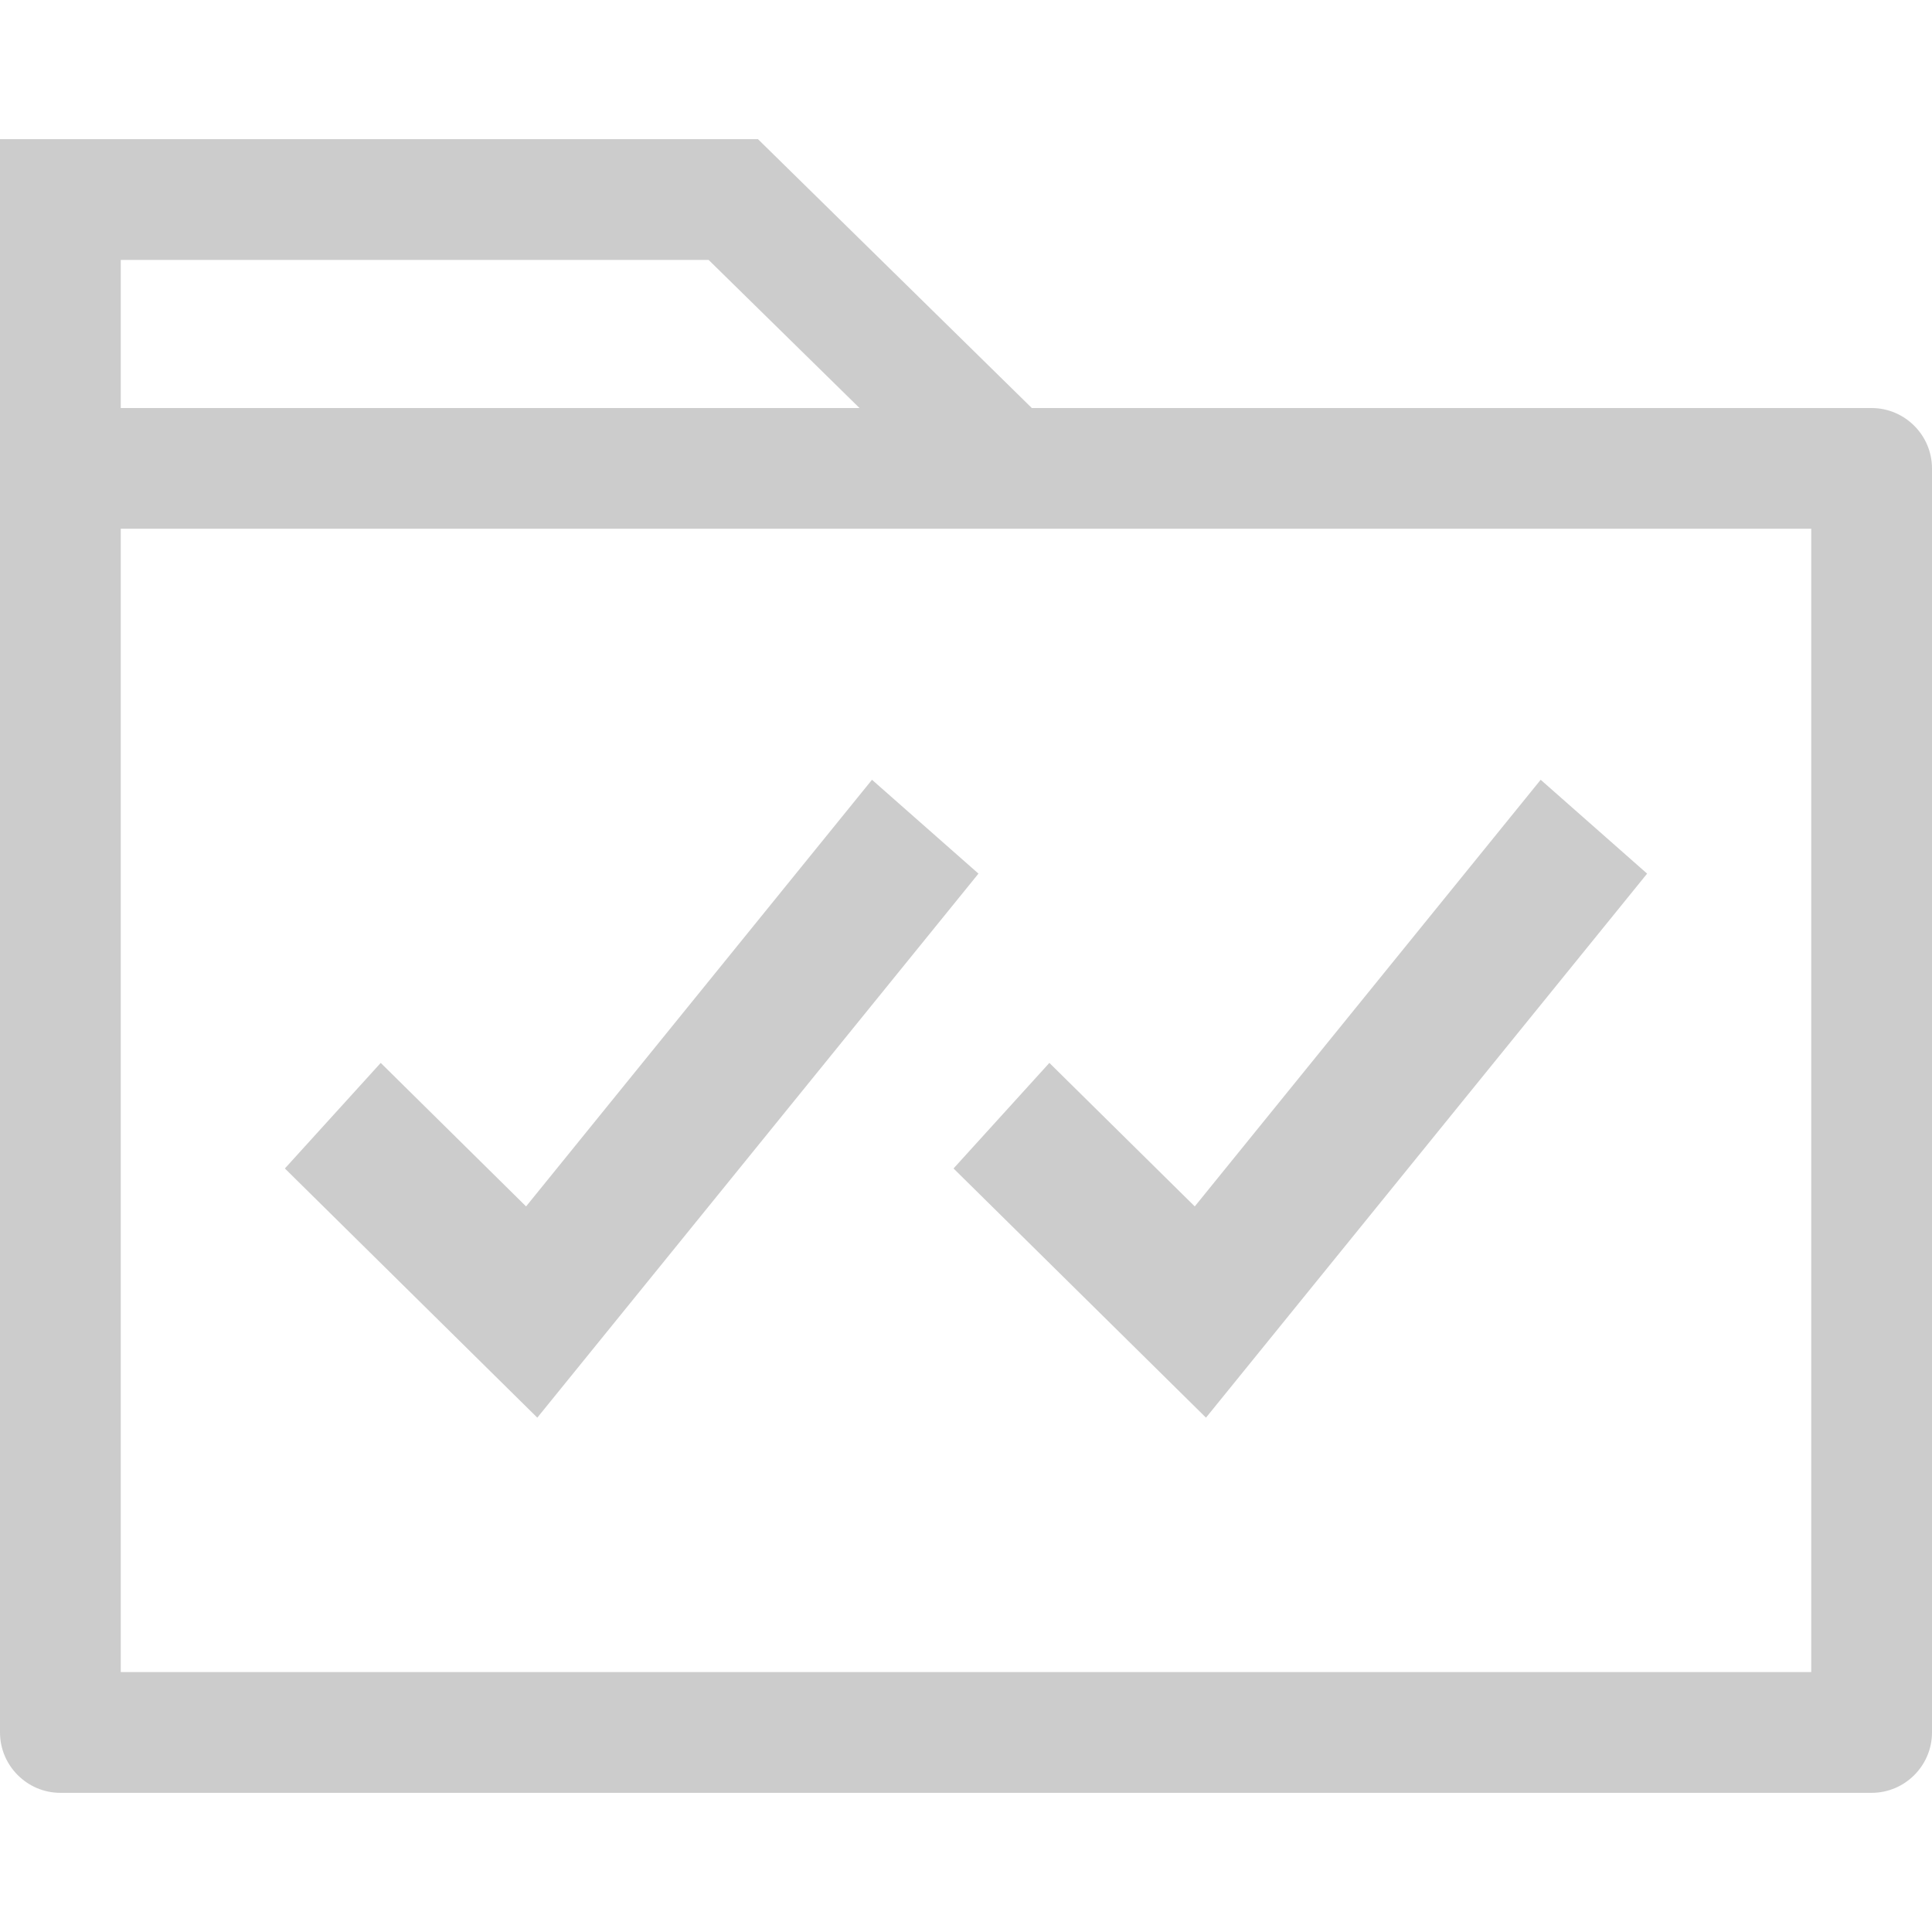
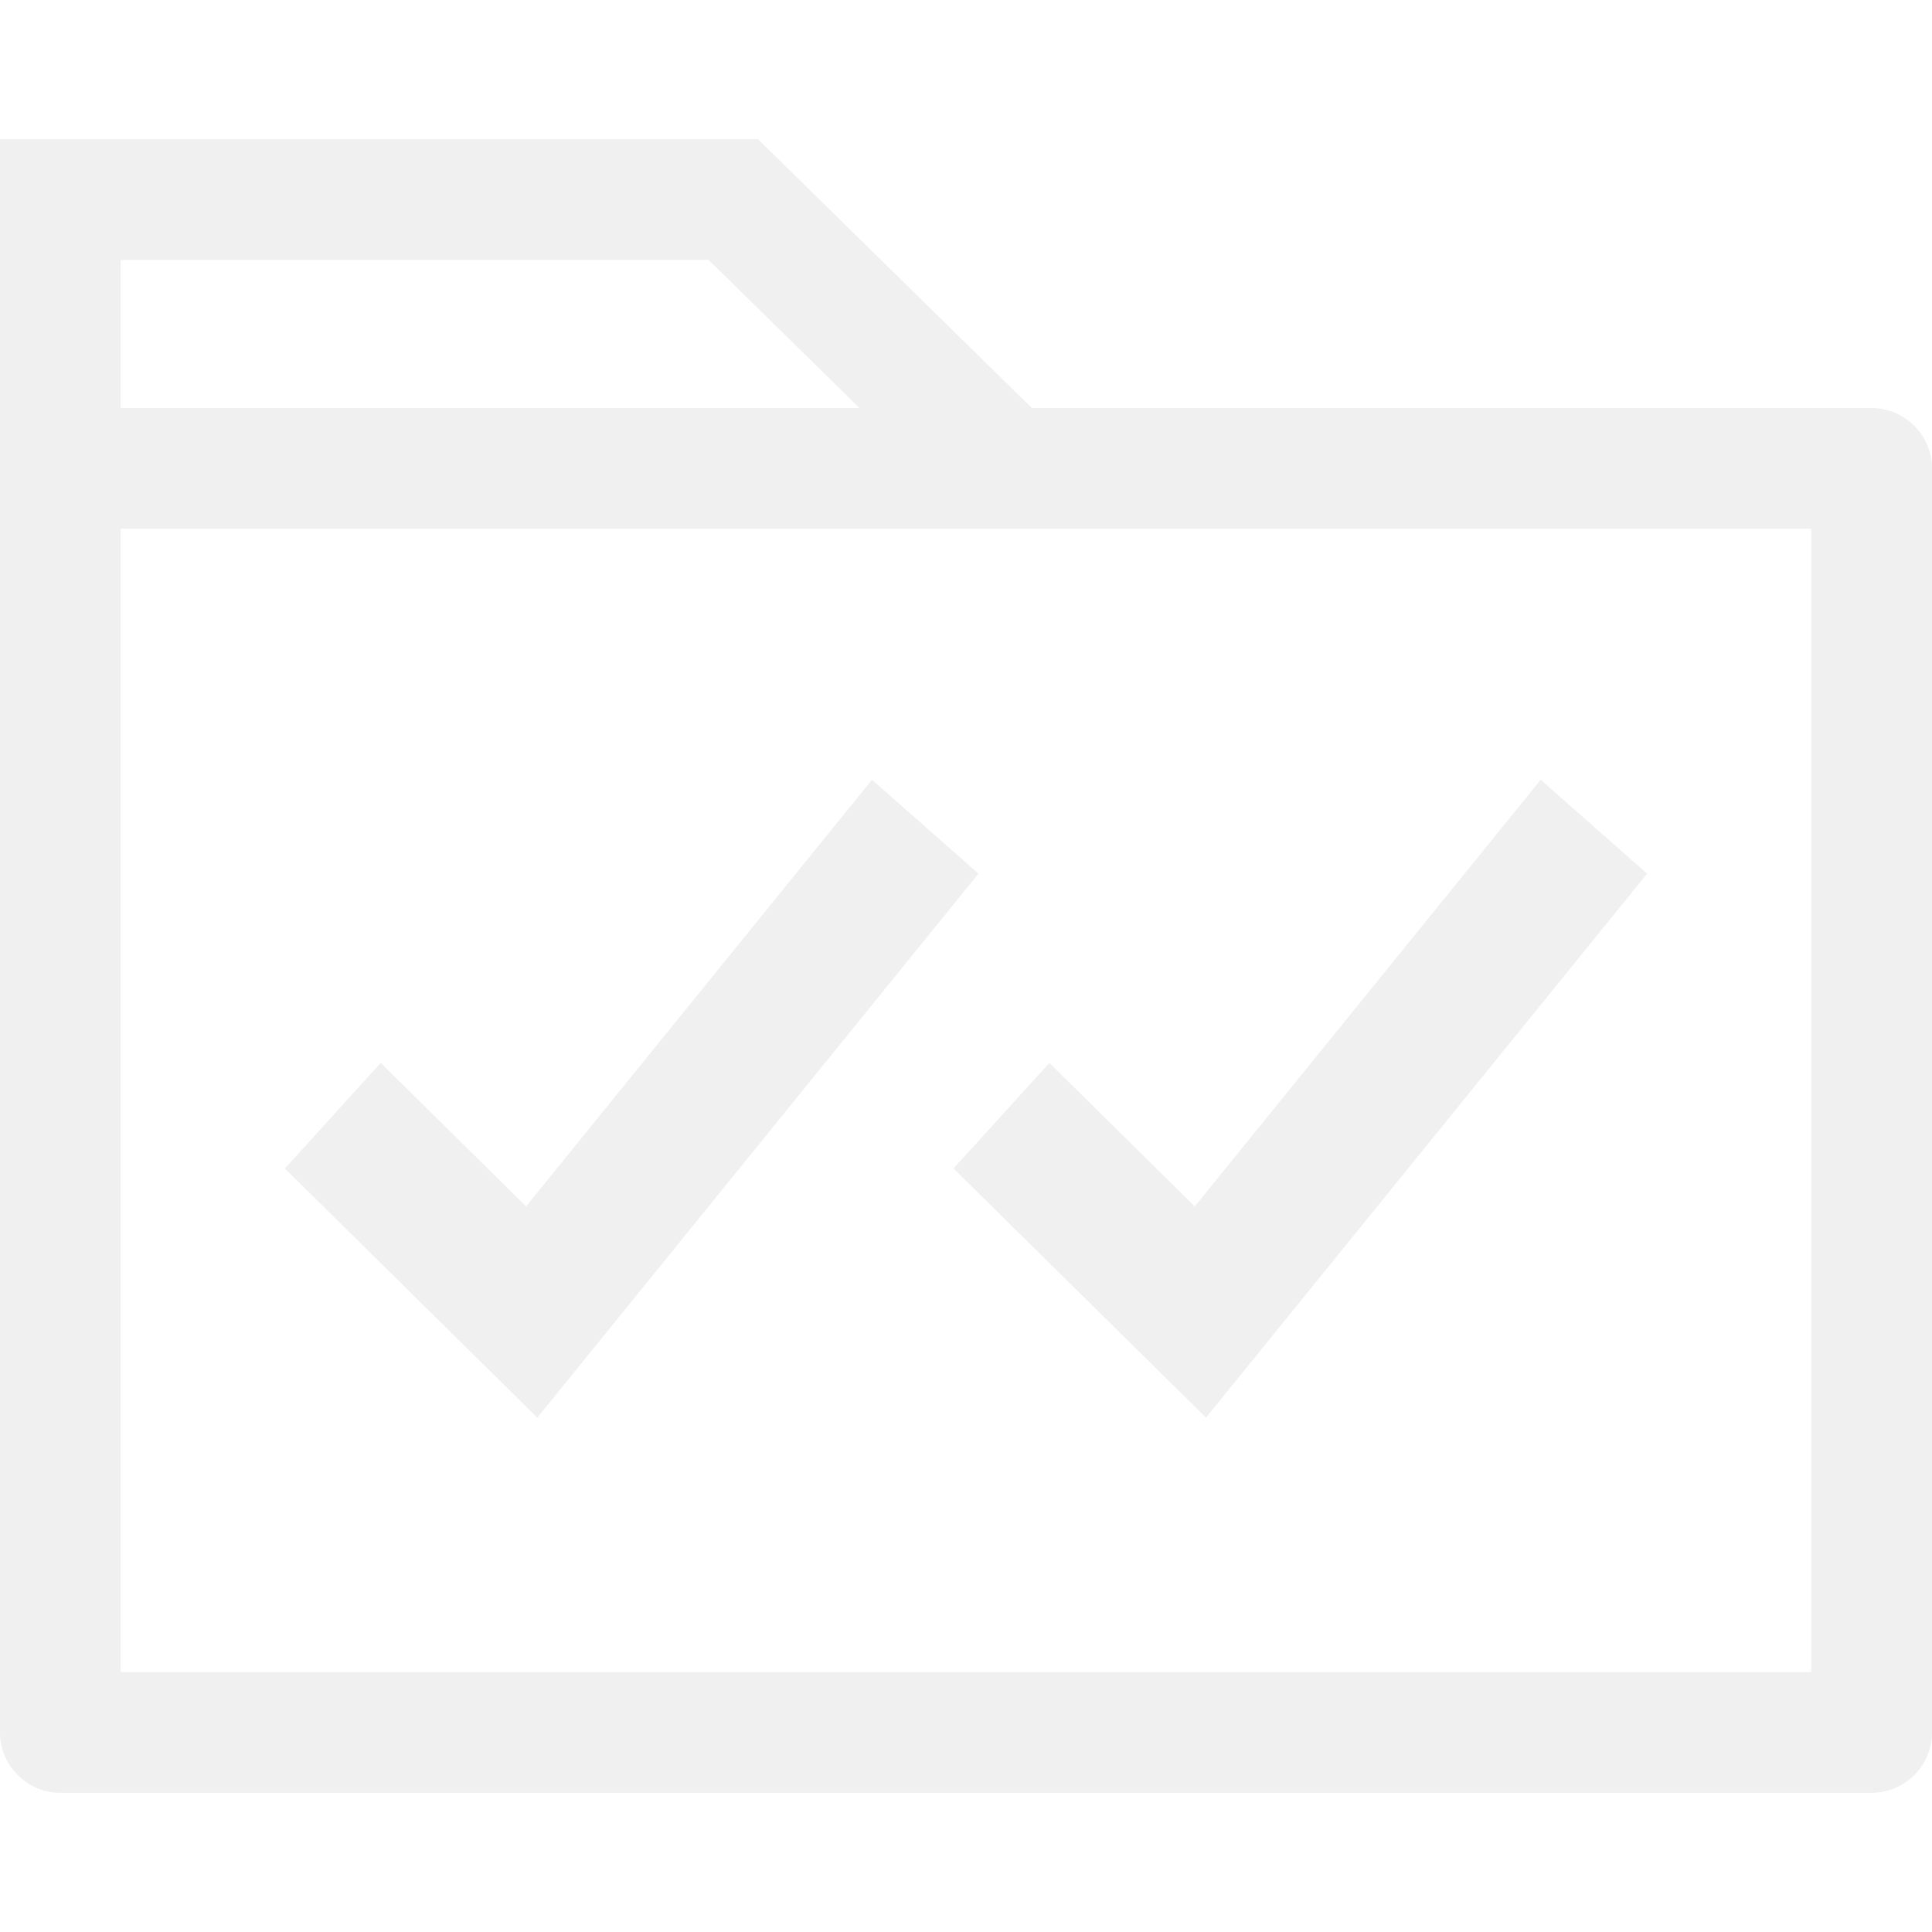
- <svg xmlns="http://www.w3.org/2000/svg" fill="#cccccc" height="800px" width="800px" version="1.1" id="Layer_1" viewBox="0 0 512 512" xml:space="preserve">
+ <svg xmlns="http://www.w3.org/2000/svg" fill="#f0f0f0" height="800px" width="800px" version="1.1" id="Layer_1" viewBox="0 0 512 512" xml:space="preserve">
  <g>
    <g>
-       <path d="M496,108.136H273.448L200.872,36.88H0v87.248c0,0,0,0,0,0.008V459.12c0,8.8,7.2,16,16,16h480c8.8,0,16-7.2,16-16V124.136    C512,115.336,504.8,108.136,496,108.136z M32,68.88h155.792l39.992,39.256H32V68.88z M480,443.12H32V159.624v-19.496h448V443.12z" fill="#cccccc" />
+       <path d="M496,108.136H273.448L200.872,36.88H0v87.248c0,0,0,0,0,0.008V459.12c0,8.8,7.2,16,16,16h480c8.8,0,16-7.2,16-16V124.136    C512,115.336,504.8,108.136,496,108.136z M32,68.88h155.792l39.992,39.256H32V68.88z M480,443.12H32V159.624v-19.496h448V443.12z" fill="#f0f0f0" />
    </g>
  </g>
  <g>
    <g>
-       <polygon points="231.088,206.648 139.416,319.712 100.896,281.68 75.496,309.656 142.392,375.696 259.304,231.52   " fill="#cccccc" />
+       <polygon points="231.088,206.648 139.416,319.712 100.896,281.68 75.496,309.656 142.392,375.696 259.304,231.52   " fill="#f0f0f0" />
    </g>
  </g>
  <g>
    <g>
-       <polygon points="408.296,206.648 316.624,319.712 278.096,281.68 252.696,309.656 319.6,375.696 436.504,231.52   " fill="#cccccc" />
+       <polygon points="408.296,206.648 316.624,319.712 278.096,281.68 252.696,309.656 319.6,375.696 436.504,231.52   " fill="#f0f0f0" />
    </g>
  </g>
</svg>
